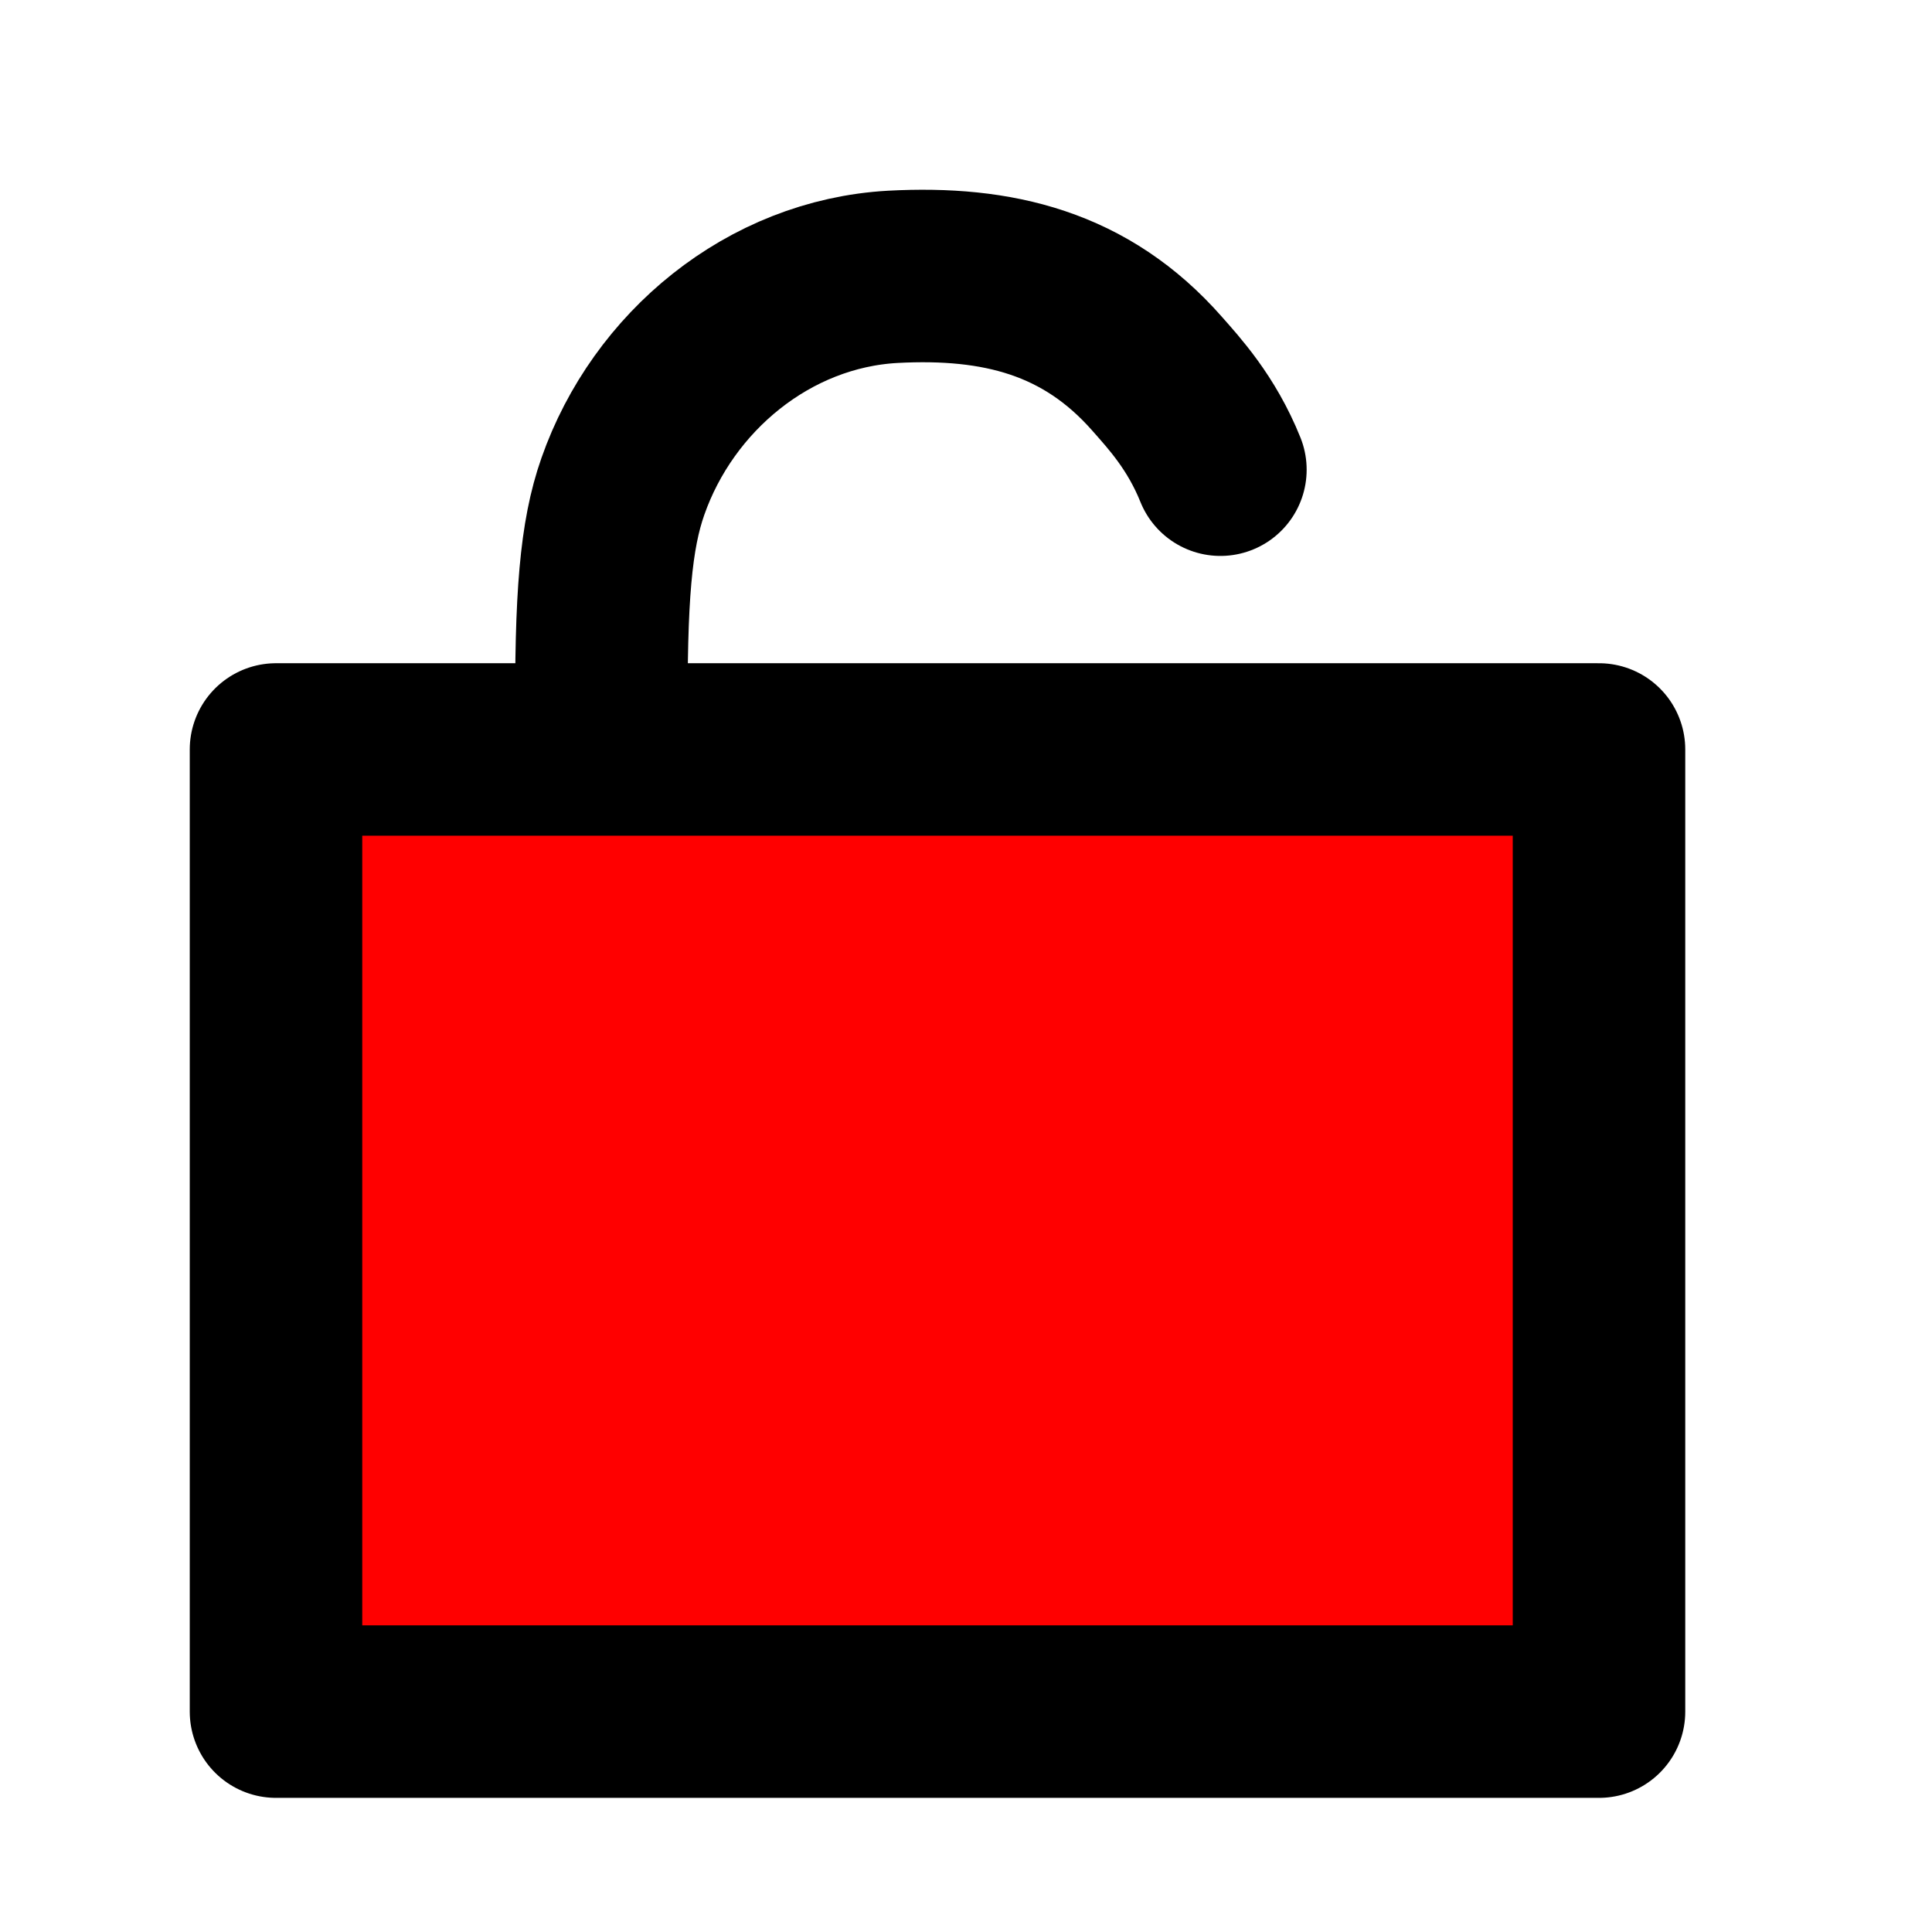
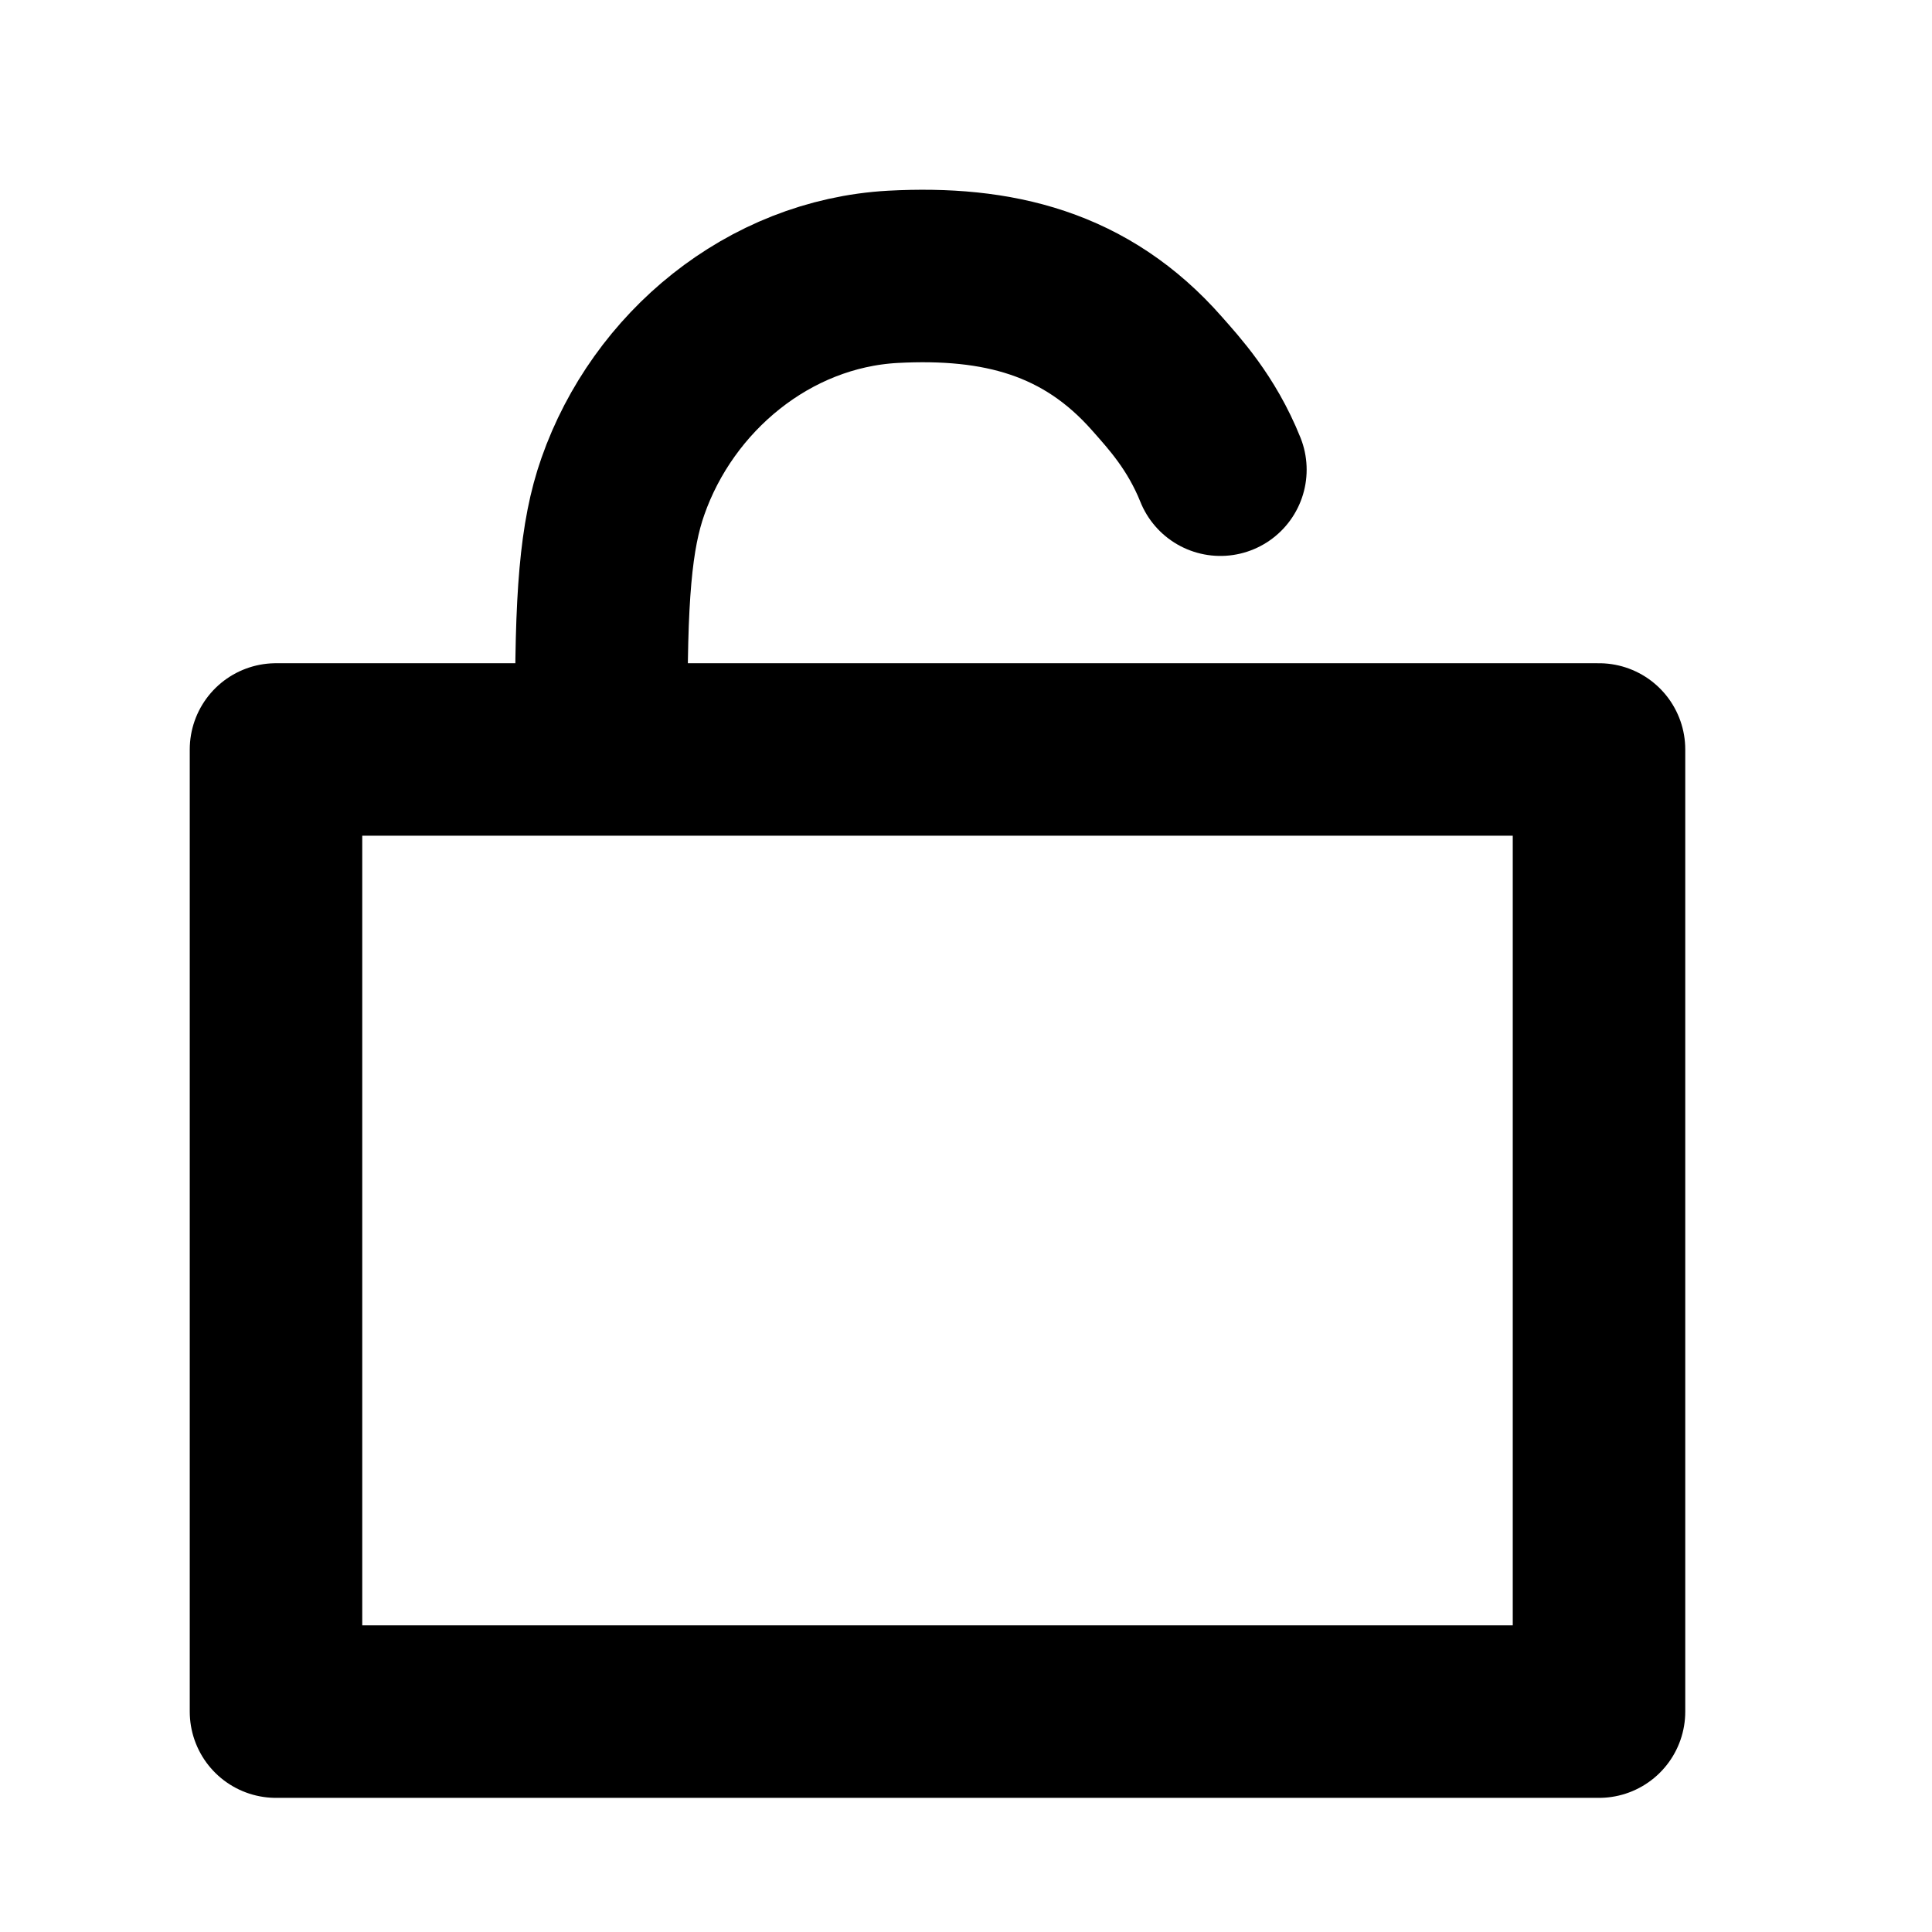
- <svg xmlns="http://www.w3.org/2000/svg" width="280" height="280" viewBox="0 0 28 28" fill="red">
+ <svg xmlns="http://www.w3.org/2000/svg" width="28" height="28" viewBox="0 0 28 28" fill="none">
  <path d="M17.687 6.807C17.412 6.122 17.011 5.691 16.77 5.417C15.738 4.243 14.456 3.931 12.94 4.012C11.139 4.112 9.608 5.39 9.027 7.05C8.78 7.753 8.703 8.65 8.718 10.5" stroke="black" stroke-width="2.5" stroke-miterlimit="10" stroke-linecap="round" stroke-linejoin="round" fill="none" data-nofill="true" />
  <path d="M23.174 10.862H4V24.806H23.174V10.862Z" stroke="black" stroke-width="2.5" stroke-linecap="round" stroke-linejoin="round" />
</svg>
